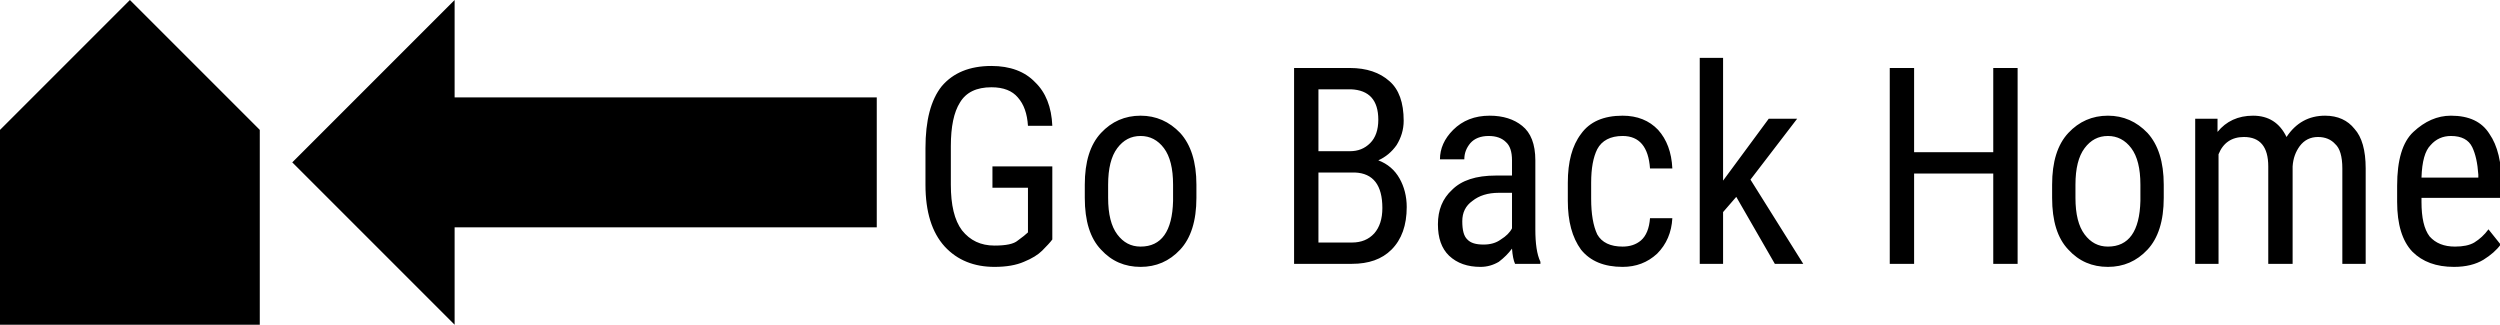
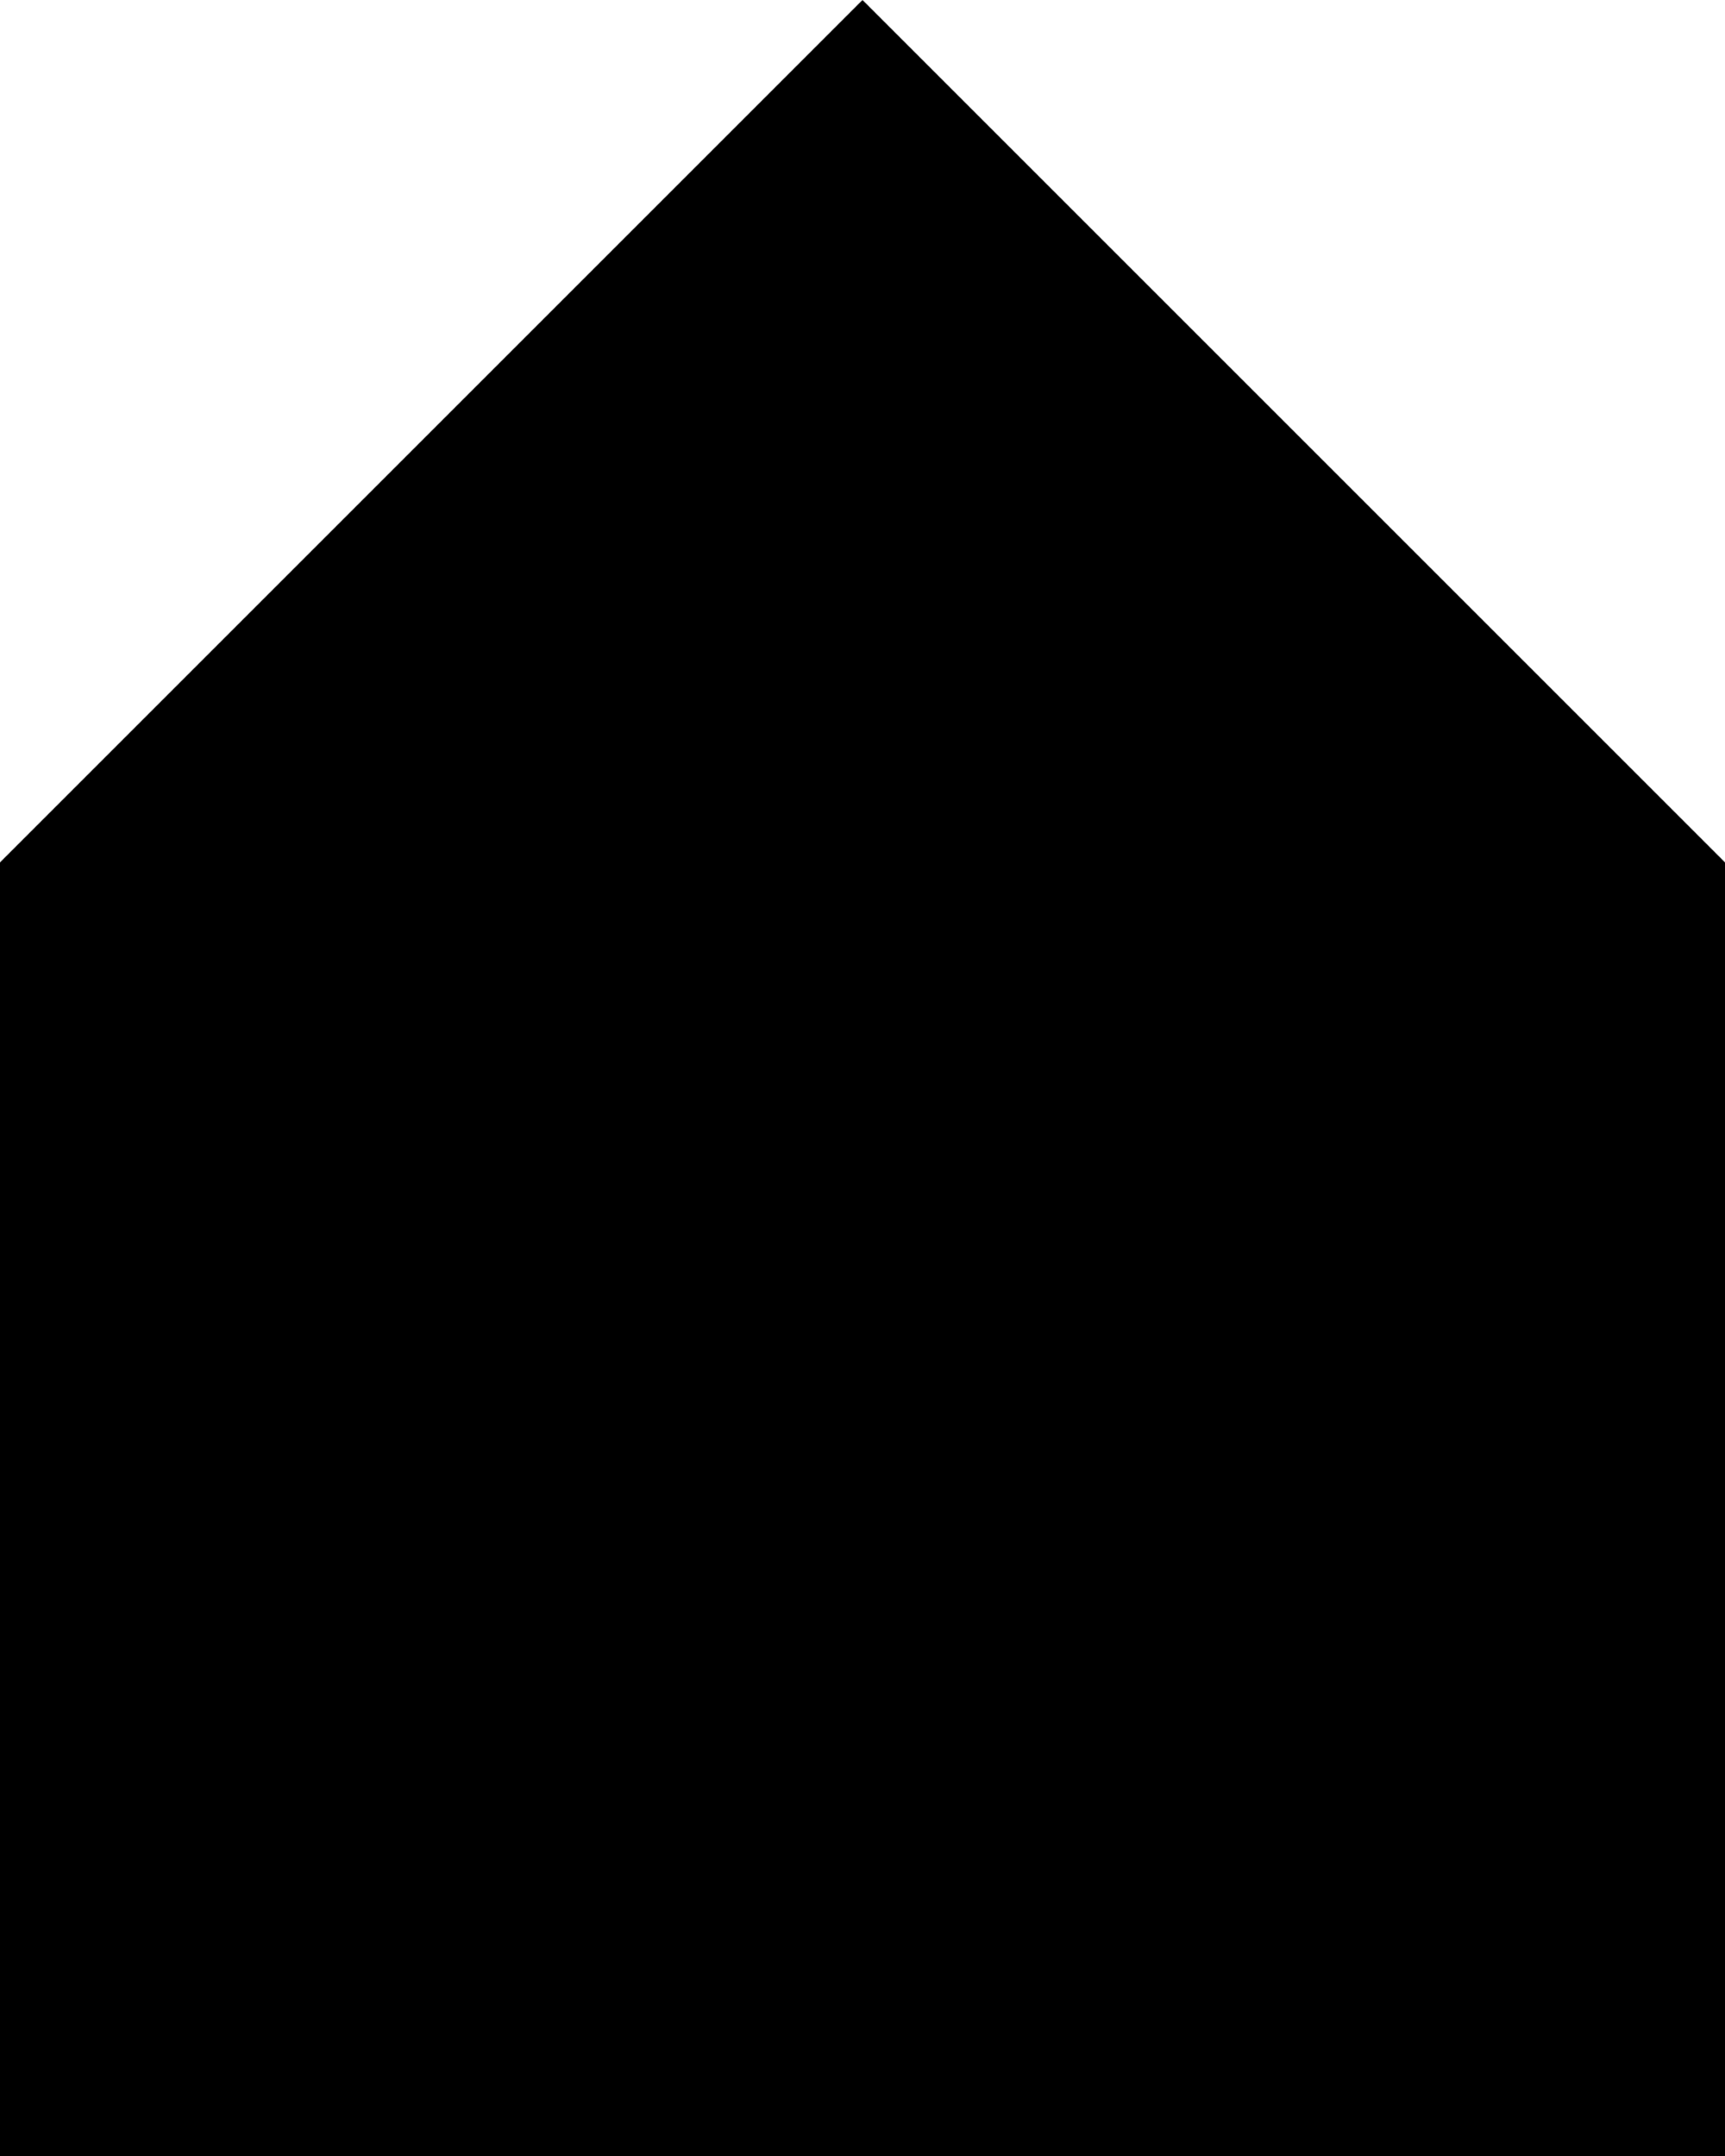
- <svg xmlns="http://www.w3.org/2000/svg" width="38.494mm" height="5mm" viewBox="0 0 38.494 5" version="1.1" id="svg72631">
+ <svg xmlns="http://www.w3.org/2000/svg" width="4mm" height="5mm" viewBox="0 0 4 5" version="1.1" id="svg72631">
  <defs id="defs72628" />
  <g id="layer1" transform="translate(4)">
-     <path style="fill:#000000;fill-opacity:1;stroke:none;stroke-width:0.265px;stroke-linecap:butt;stroke-linejoin:miter;stroke-opacity:1" d="M 9.5,1.5 H 3 V 0 L 0.5,2.5 3,5 v -1.5 l 6.5,10e-8 z" id="path72808" />
    <path style="fill:#000000;fill-opacity:1;stroke:none;stroke-width:0.265px;stroke-linecap:butt;stroke-linejoin:miter;stroke-opacity:1" d="M 1.9e-7,5 1.8e-7,2 -2,3.1671361e-8 -4,2 v 3 z" id="path74647" />
-     <text xml:space="preserve" style="font-style:normal;font-variant:normal;font-weight:normal;font-stretch:normal;font-size:4.233px;line-height:1.25;font-family:'Roboto Condensed';-inkscape-font-specification:'Roboto Condensed, ';stroke-width:0.265" x="10" y="4.066" id="text75000">
-       <tspan id="tspan74998" style="font-style:normal;font-variant:normal;font-weight:normal;font-stretch:normal;font-family:'Roboto Condensed';-inkscape-font-specification:'Roboto Condensed, ';stroke-width:0.265" x="10" y="4.066">Go Back Home</tspan>
-     </text>
  </g>
</svg>
